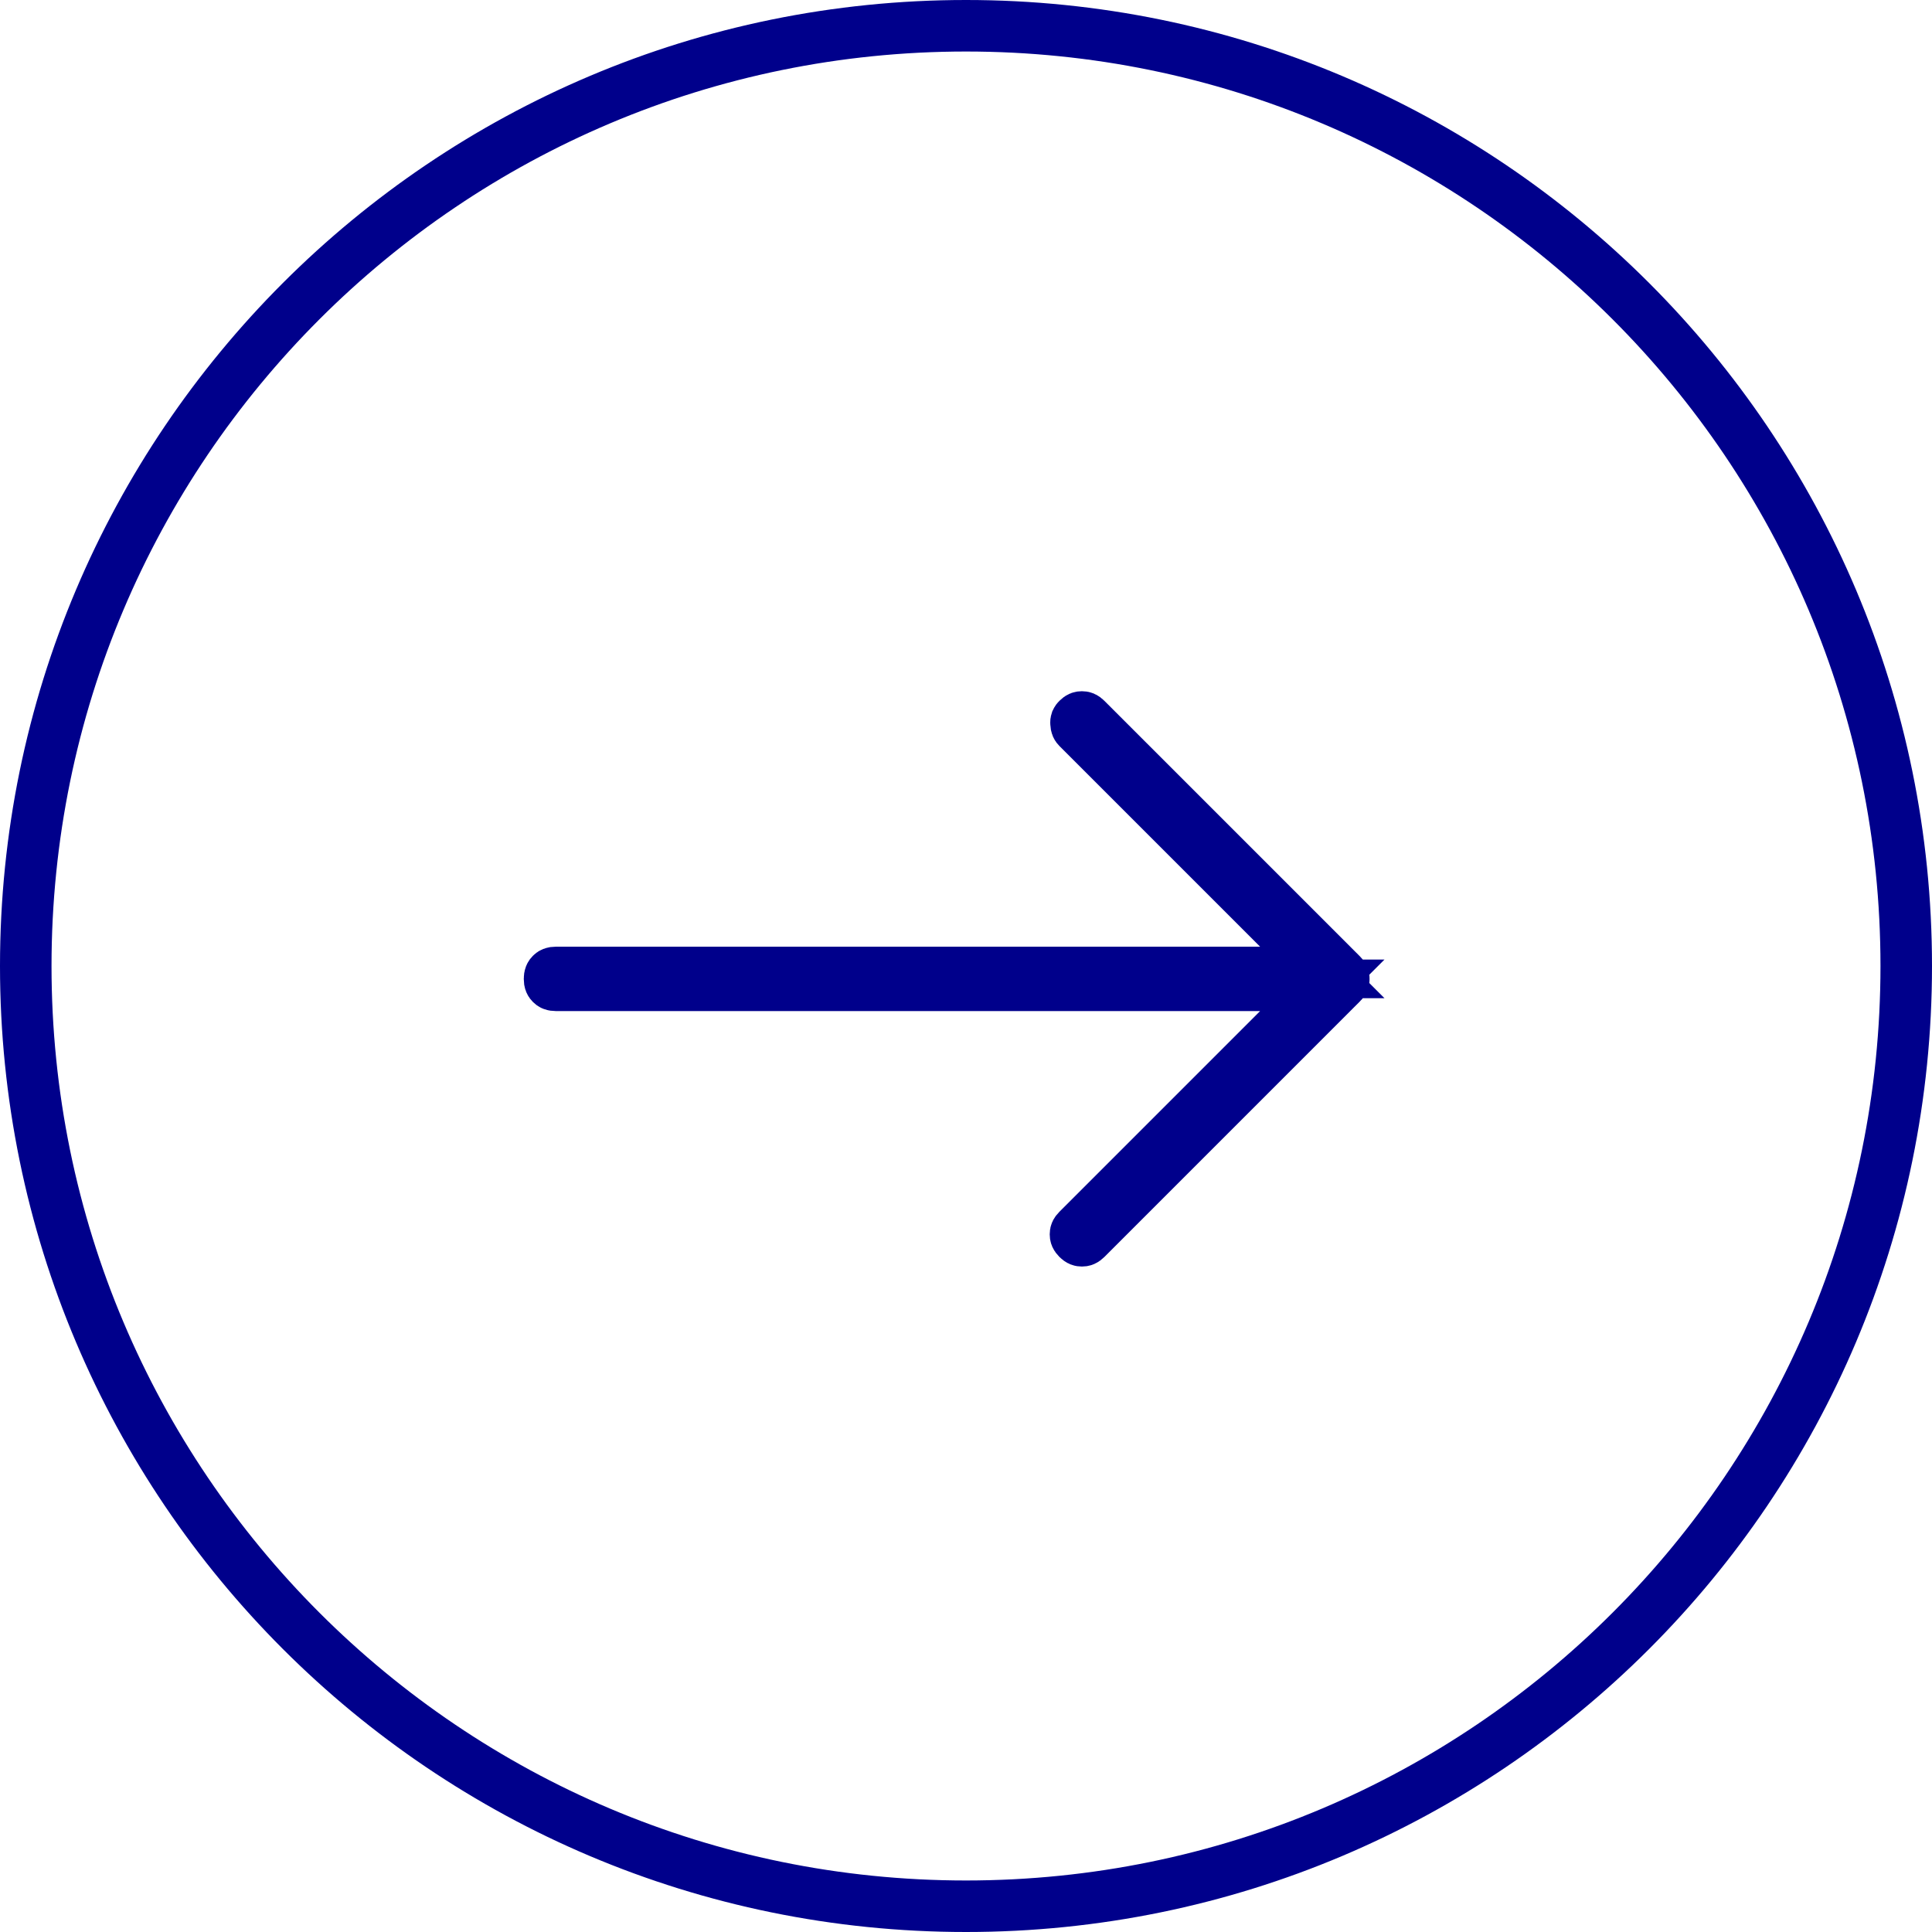
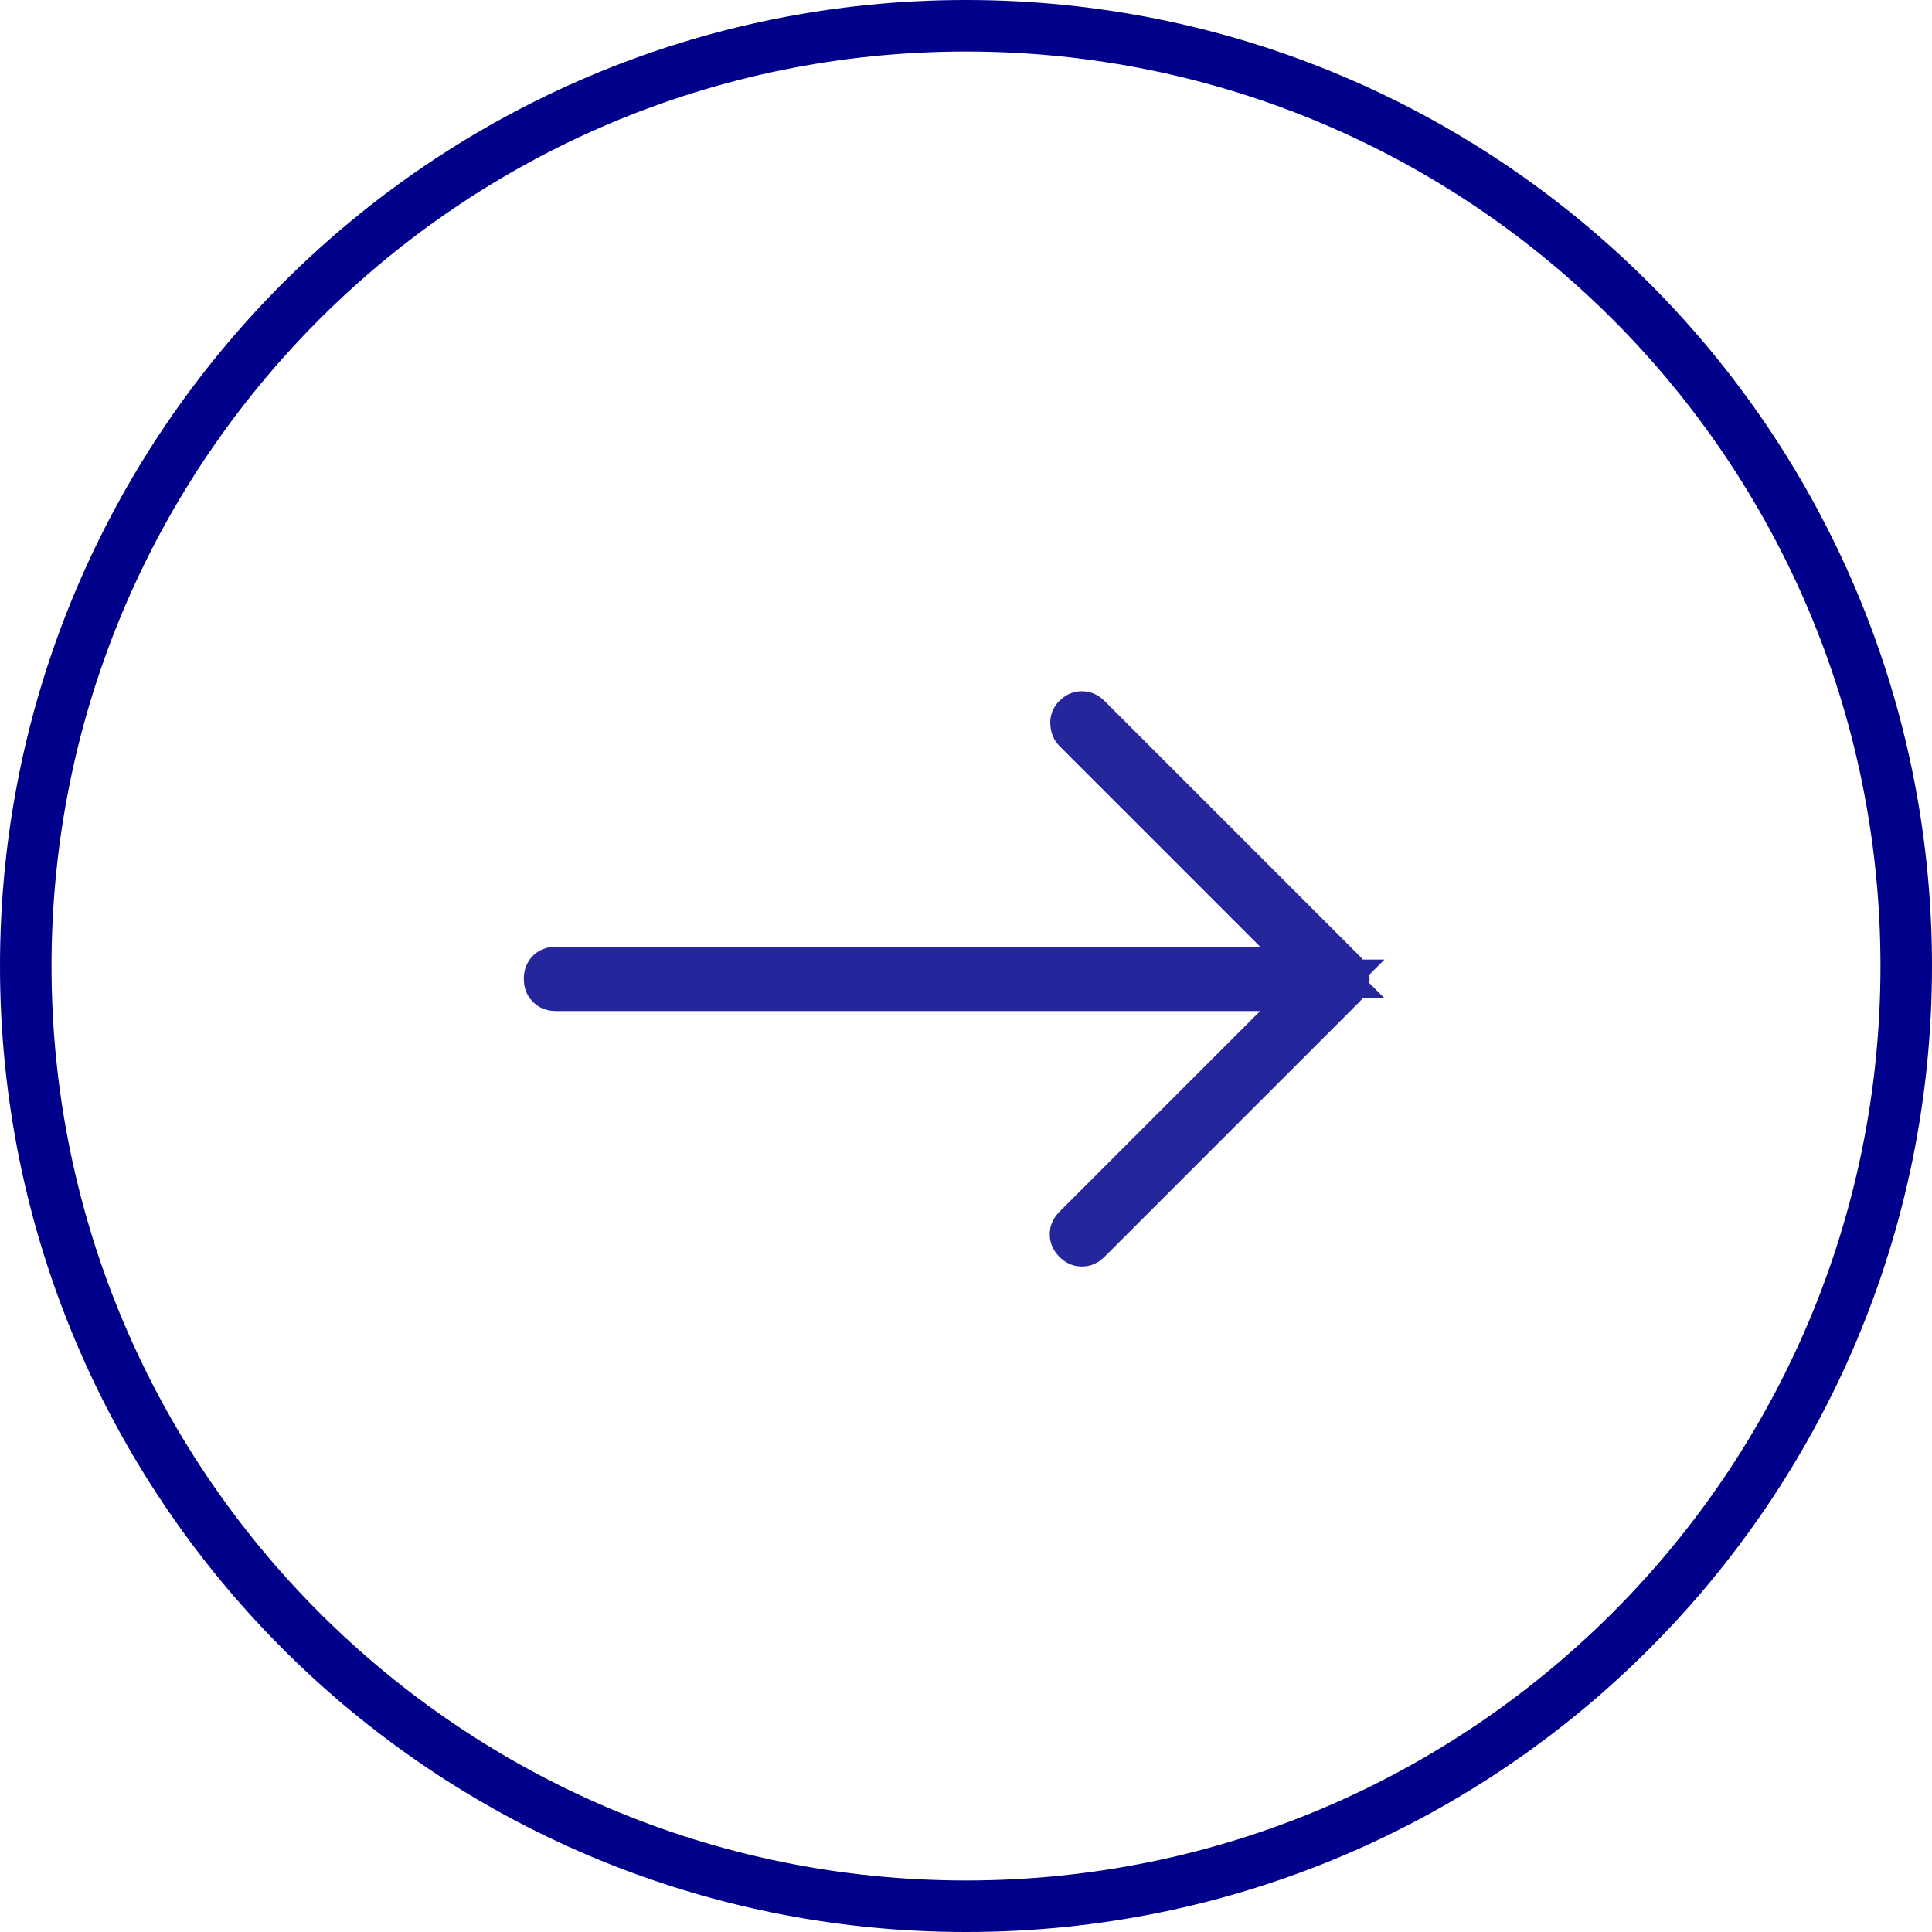
- <svg xmlns="http://www.w3.org/2000/svg" width="75" height="75" fill="none" viewBox="0 0 75 75">
-   <path stroke="#00008B" stroke-width="2" d="M37.5 74C57.658 74 74 57.658 74 37.5S57.658 1 37.5 1 1 17.342 1 37.5 17.342 74 37.5 74Z" />
-   <mask id="a" width="40" height="40" x="17" y="18" maskUnits="userSpaceOnUse" style="mask-type:alpha">
-     <path fill="#D9D9D9" stroke="#00008B" stroke-width="2" d="M18 19h38v38H18V19Z" />
+ <svg xmlns="http://www.w3.org/2000/svg" fill="none" height="75" viewBox="0 0 75 75" width="75">
+   <mask id="a" height="40" maskUnits="userSpaceOnUse" width="40" x="17" y="18">
+     <path d="m18 19h38v38h-38z" fill="#d9d9d9" stroke="#00008b" stroke-width="2" />
  </mask>
+   <path d="m37.5 74c20.158 0 36.5-16.342 36.5-36.5s-16.342-36.5-36.5-36.5-36.5 16.342-36.5 36.5 16.342 36.5 36.5 36.5z" stroke="#00008b" stroke-width="2" />
  <g mask="url(#a)">
-     <path fill="#00008B" stroke="#00008B" stroke-width="2" d="m49.624 39.957 1.707-1.707H21.583c-.12 0-.156-.029-.188-.061-.033-.033-.062-.07-.062-.189 0-.12.03-.156.062-.189.032-.032.069-.061.188-.061h29.748l-1.707-1.707-7.792-7.792c-.025-.025-.057-.062-.062-.187a.181.181 0 0 1 .009-.077.22.22 0 0 1 .053-.072c.075-.075.117-.082.168-.082.05 0 .093.007.168.083l9.916 9.916c.05.05.068.078.072.085a.259.259 0 0 1 .01.083.259.259 0 0 1-.01.083.476.476 0 0 1-.072.085l-9.916 9.917c-.075.075-.117.082-.168.082-.05 0-.093-.007-.168-.082-.075-.075-.082-.117-.082-.168 0-.051.007-.093.082-.168l7.792-7.792Z" />
+     <path d="m49.624 39.957 1.707-1.707h-29.748c-.12 0-.156-.029-.188-.061-.033-.033-.062-.07-.062-.189 0-.12.03-.156.062-.189.032-.032.069-.061.188-.061h29.748l-1.707-1.707-7.792-7.792c-.025-.025-.057-.062-.062-.187a.181.181 0 0 1 .009-.077.22.22 0 0 1 .053-.072c.075-.075.117-.082.168-.082.05 0 .093.007.168.083l9.916 9.916c.05.05.068.078.072.085a.259.259 0 0 1 .01.083.259.259 0 0 1 -.01.083.476.476 0 0 1 -.072.085l-9.916 9.917c-.075.075-.117.082-.168.082-.05 0-.093-.007-.168-.082s-.082-.117-.082-.168.007-.093.082-.168z" fill="#00008b" stroke="#00008b" stroke-width="2" />
  </g>
</svg>
